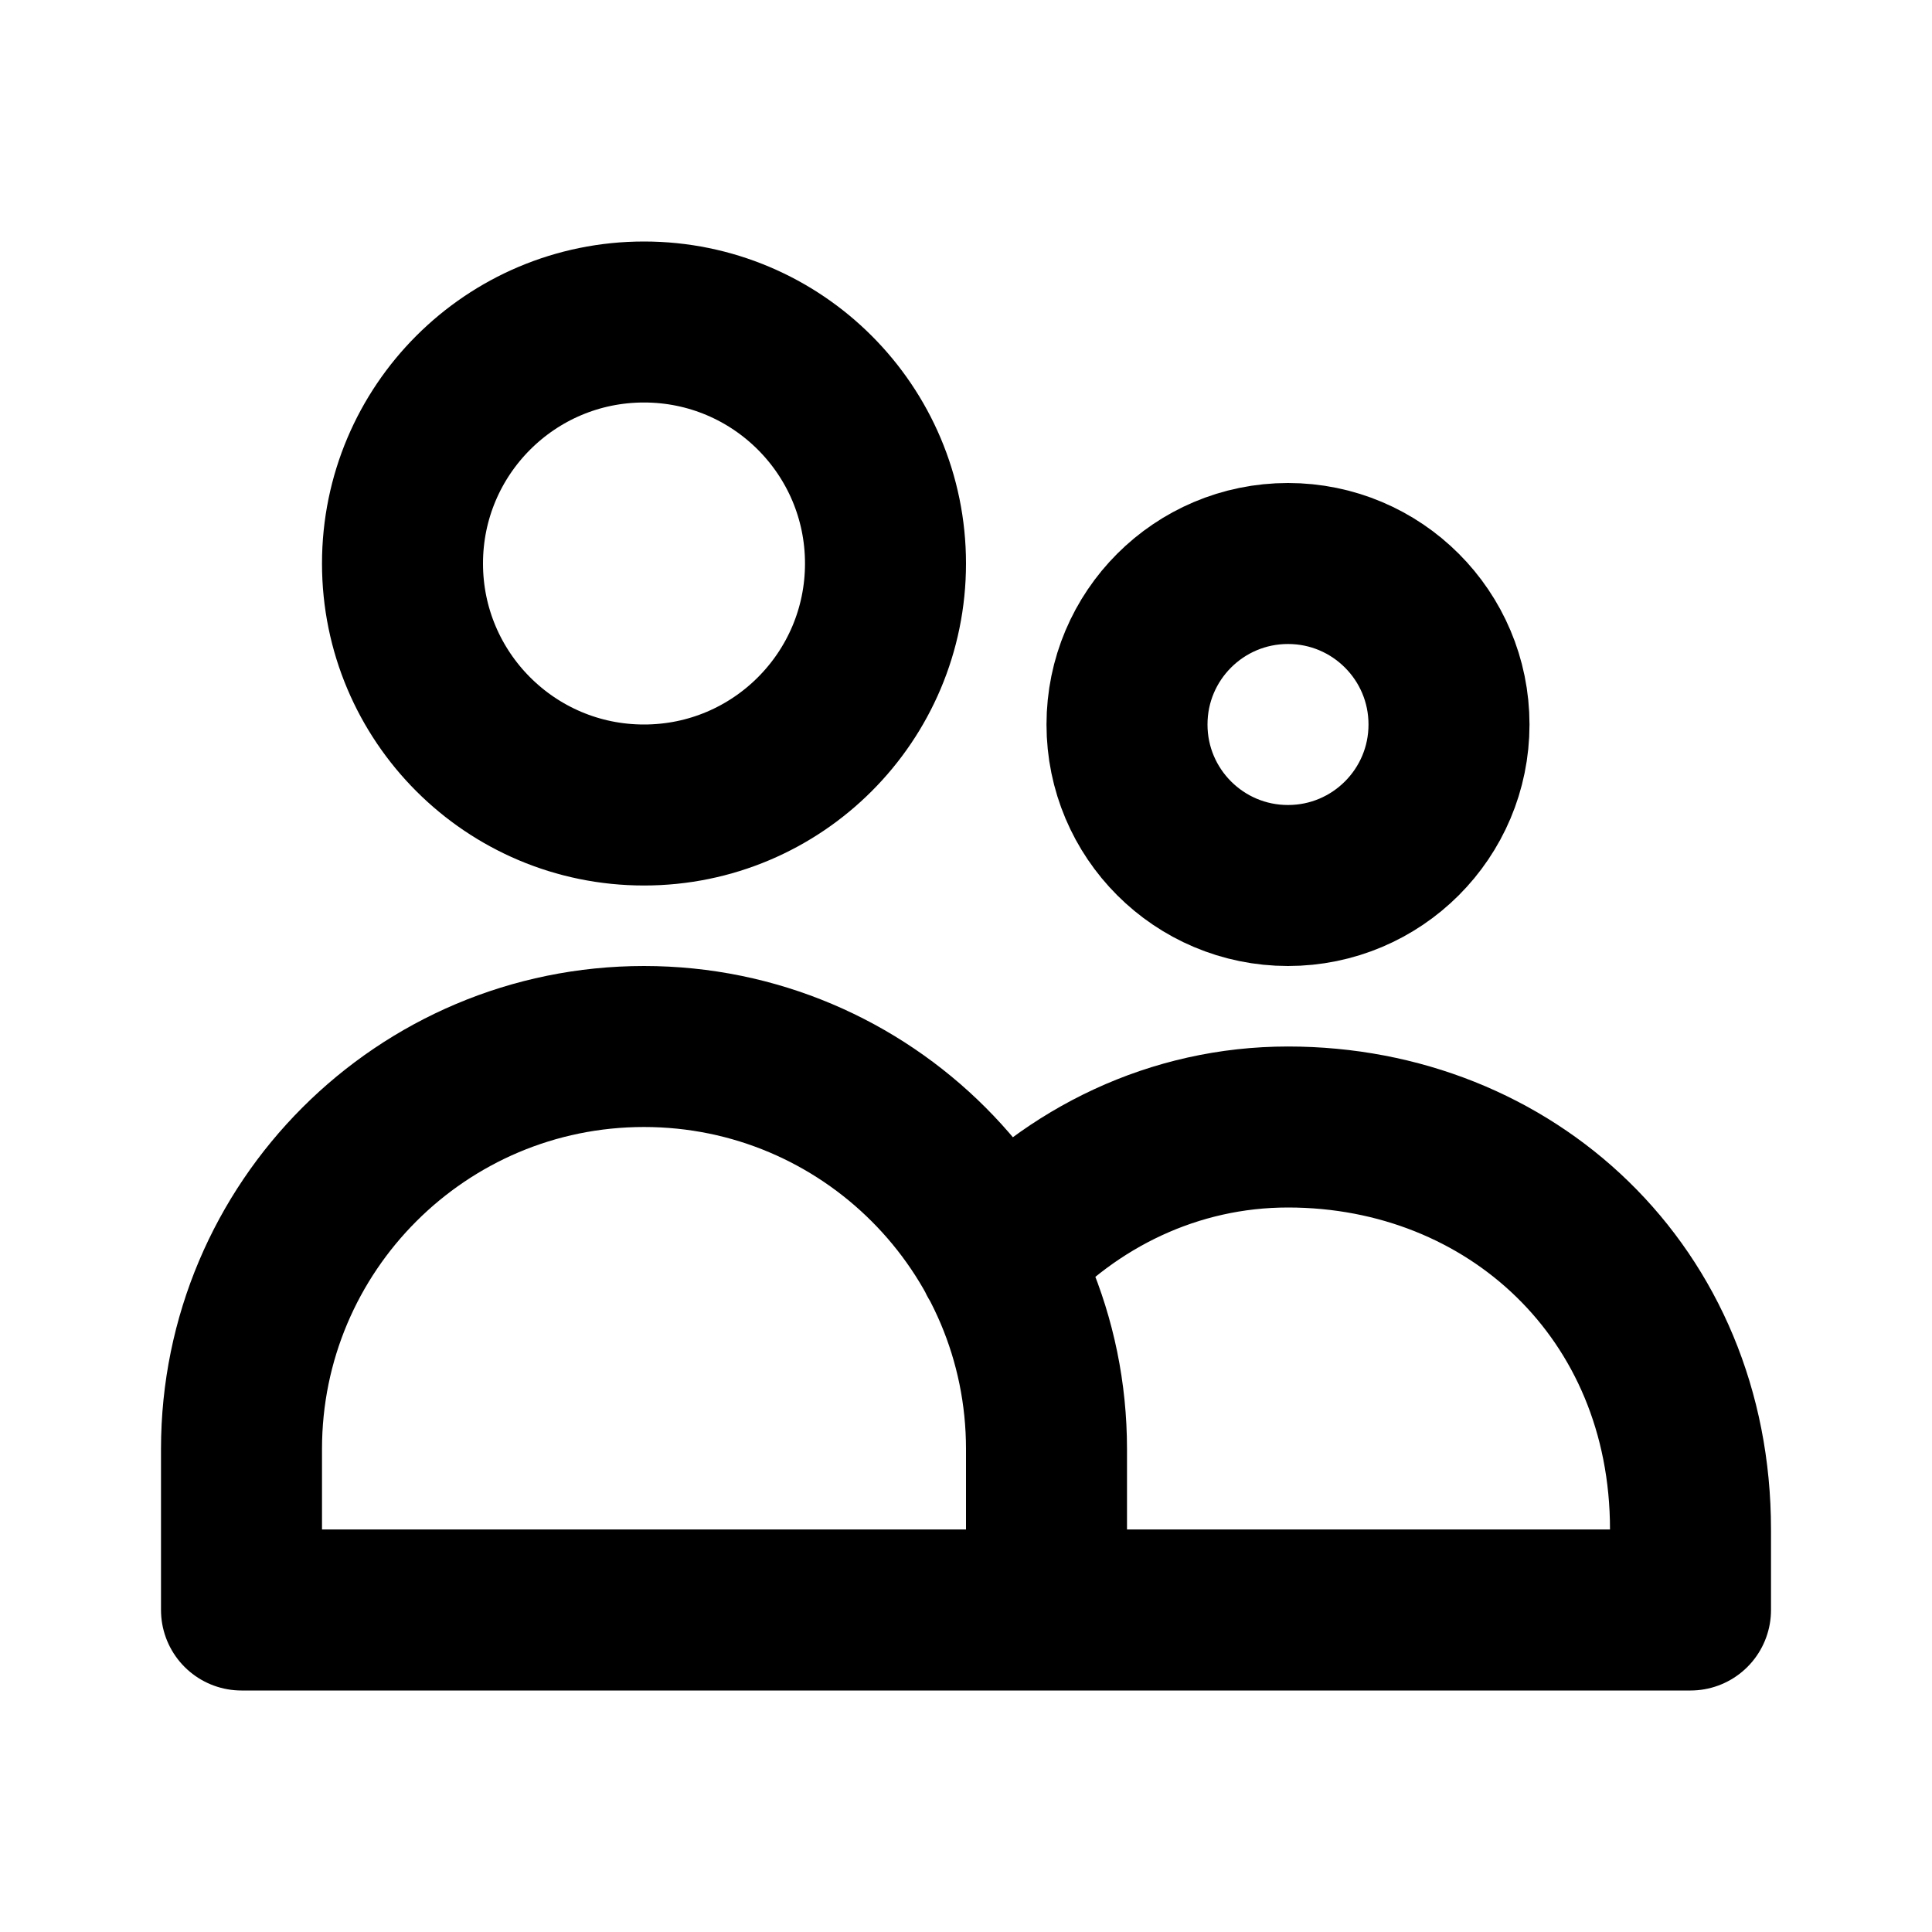
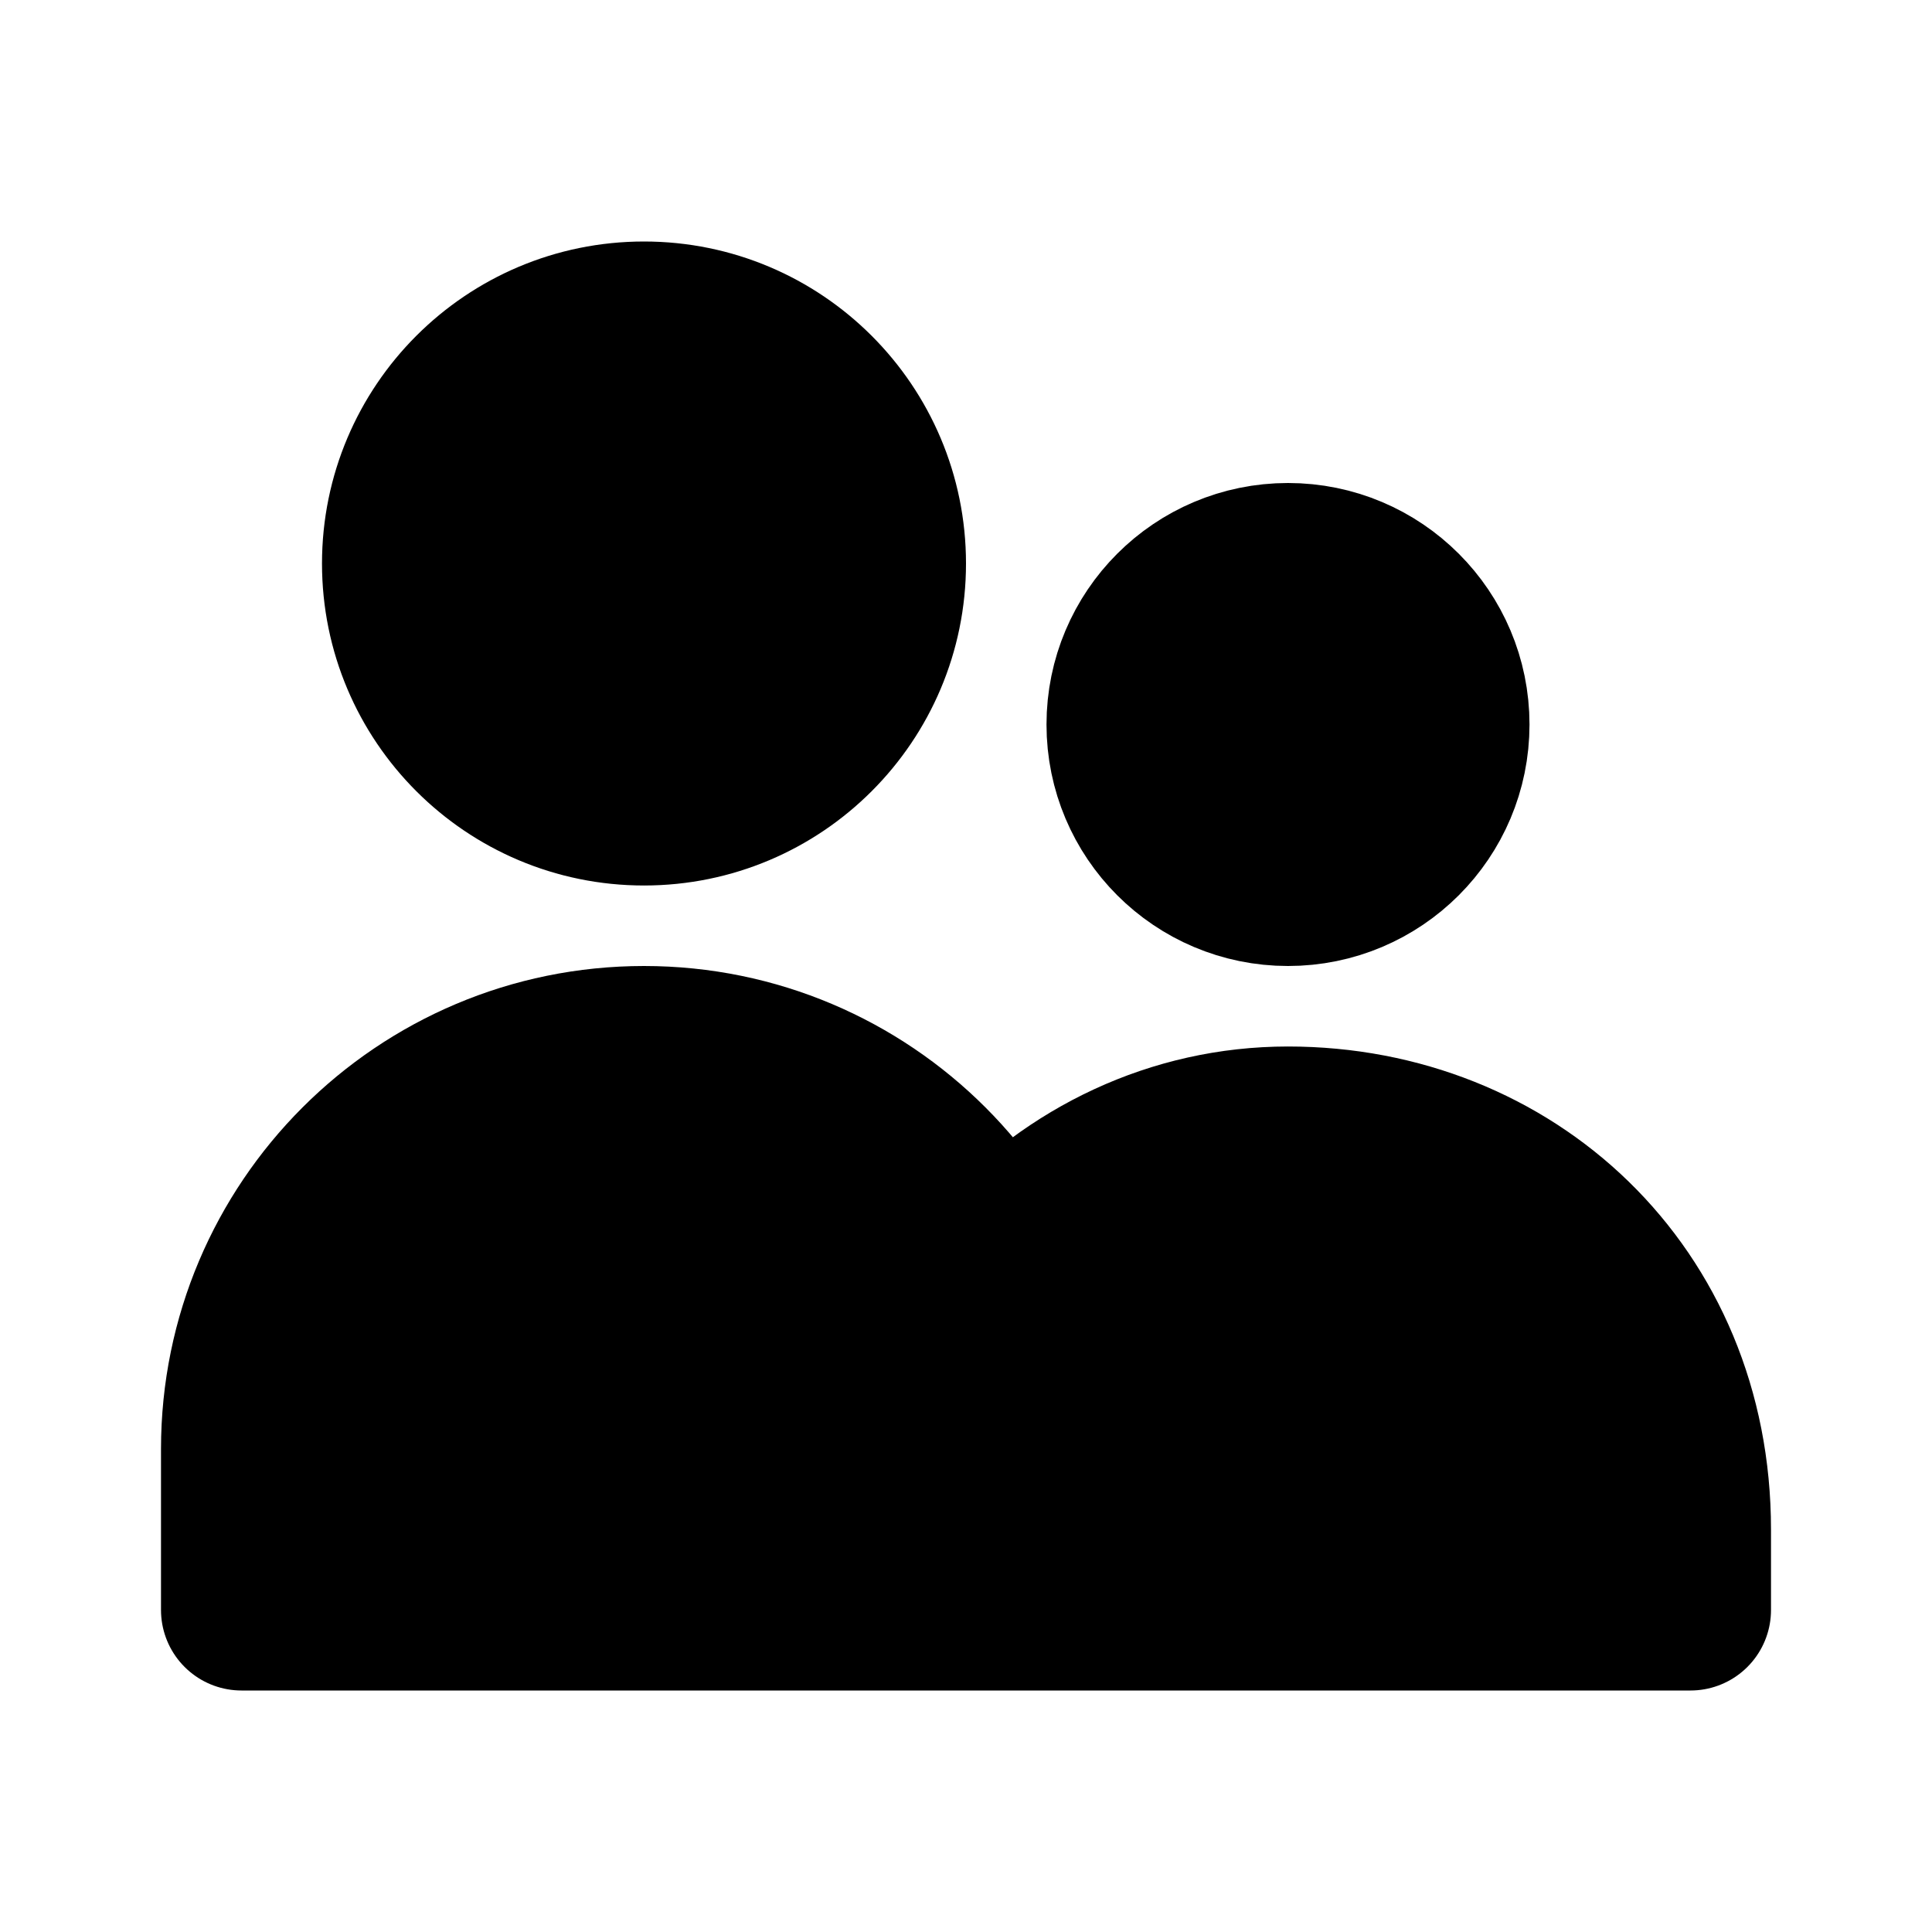
- <svg xmlns="http://www.w3.org/2000/svg" width="800px" height="800px" viewBox="0 0 24 24" fill="none">
+ <svg xmlns="http://www.w3.org/2000/svg" width="800px" height="800px" viewBox="0 0 24 24" fill="currentColor">
  <path d="M13 20V18C13 15.239 10.761 13 8 13C5.239 13 3 15.239 3 18V20H13ZM13 20H21V19C21 16.055 18.761 14 16 14C14.587 14 13.31 14.626 12.401 15.631M11 7C11 8.657 9.657 10 8 10C6.343 10 5 8.657 5 7C5 5.343 6.343 4 8 4C9.657 4 11 5.343 11 7ZM18 9C18 10.105 17.105 11 16 11C14.895 11 14 10.105 14 9C14 7.895 14.895 7 16 7C17.105 7 18 7.895 18 9Z" stroke="#000000" stroke-width="2" stroke-linecap="round" stroke-linejoin="round" />
</svg>
